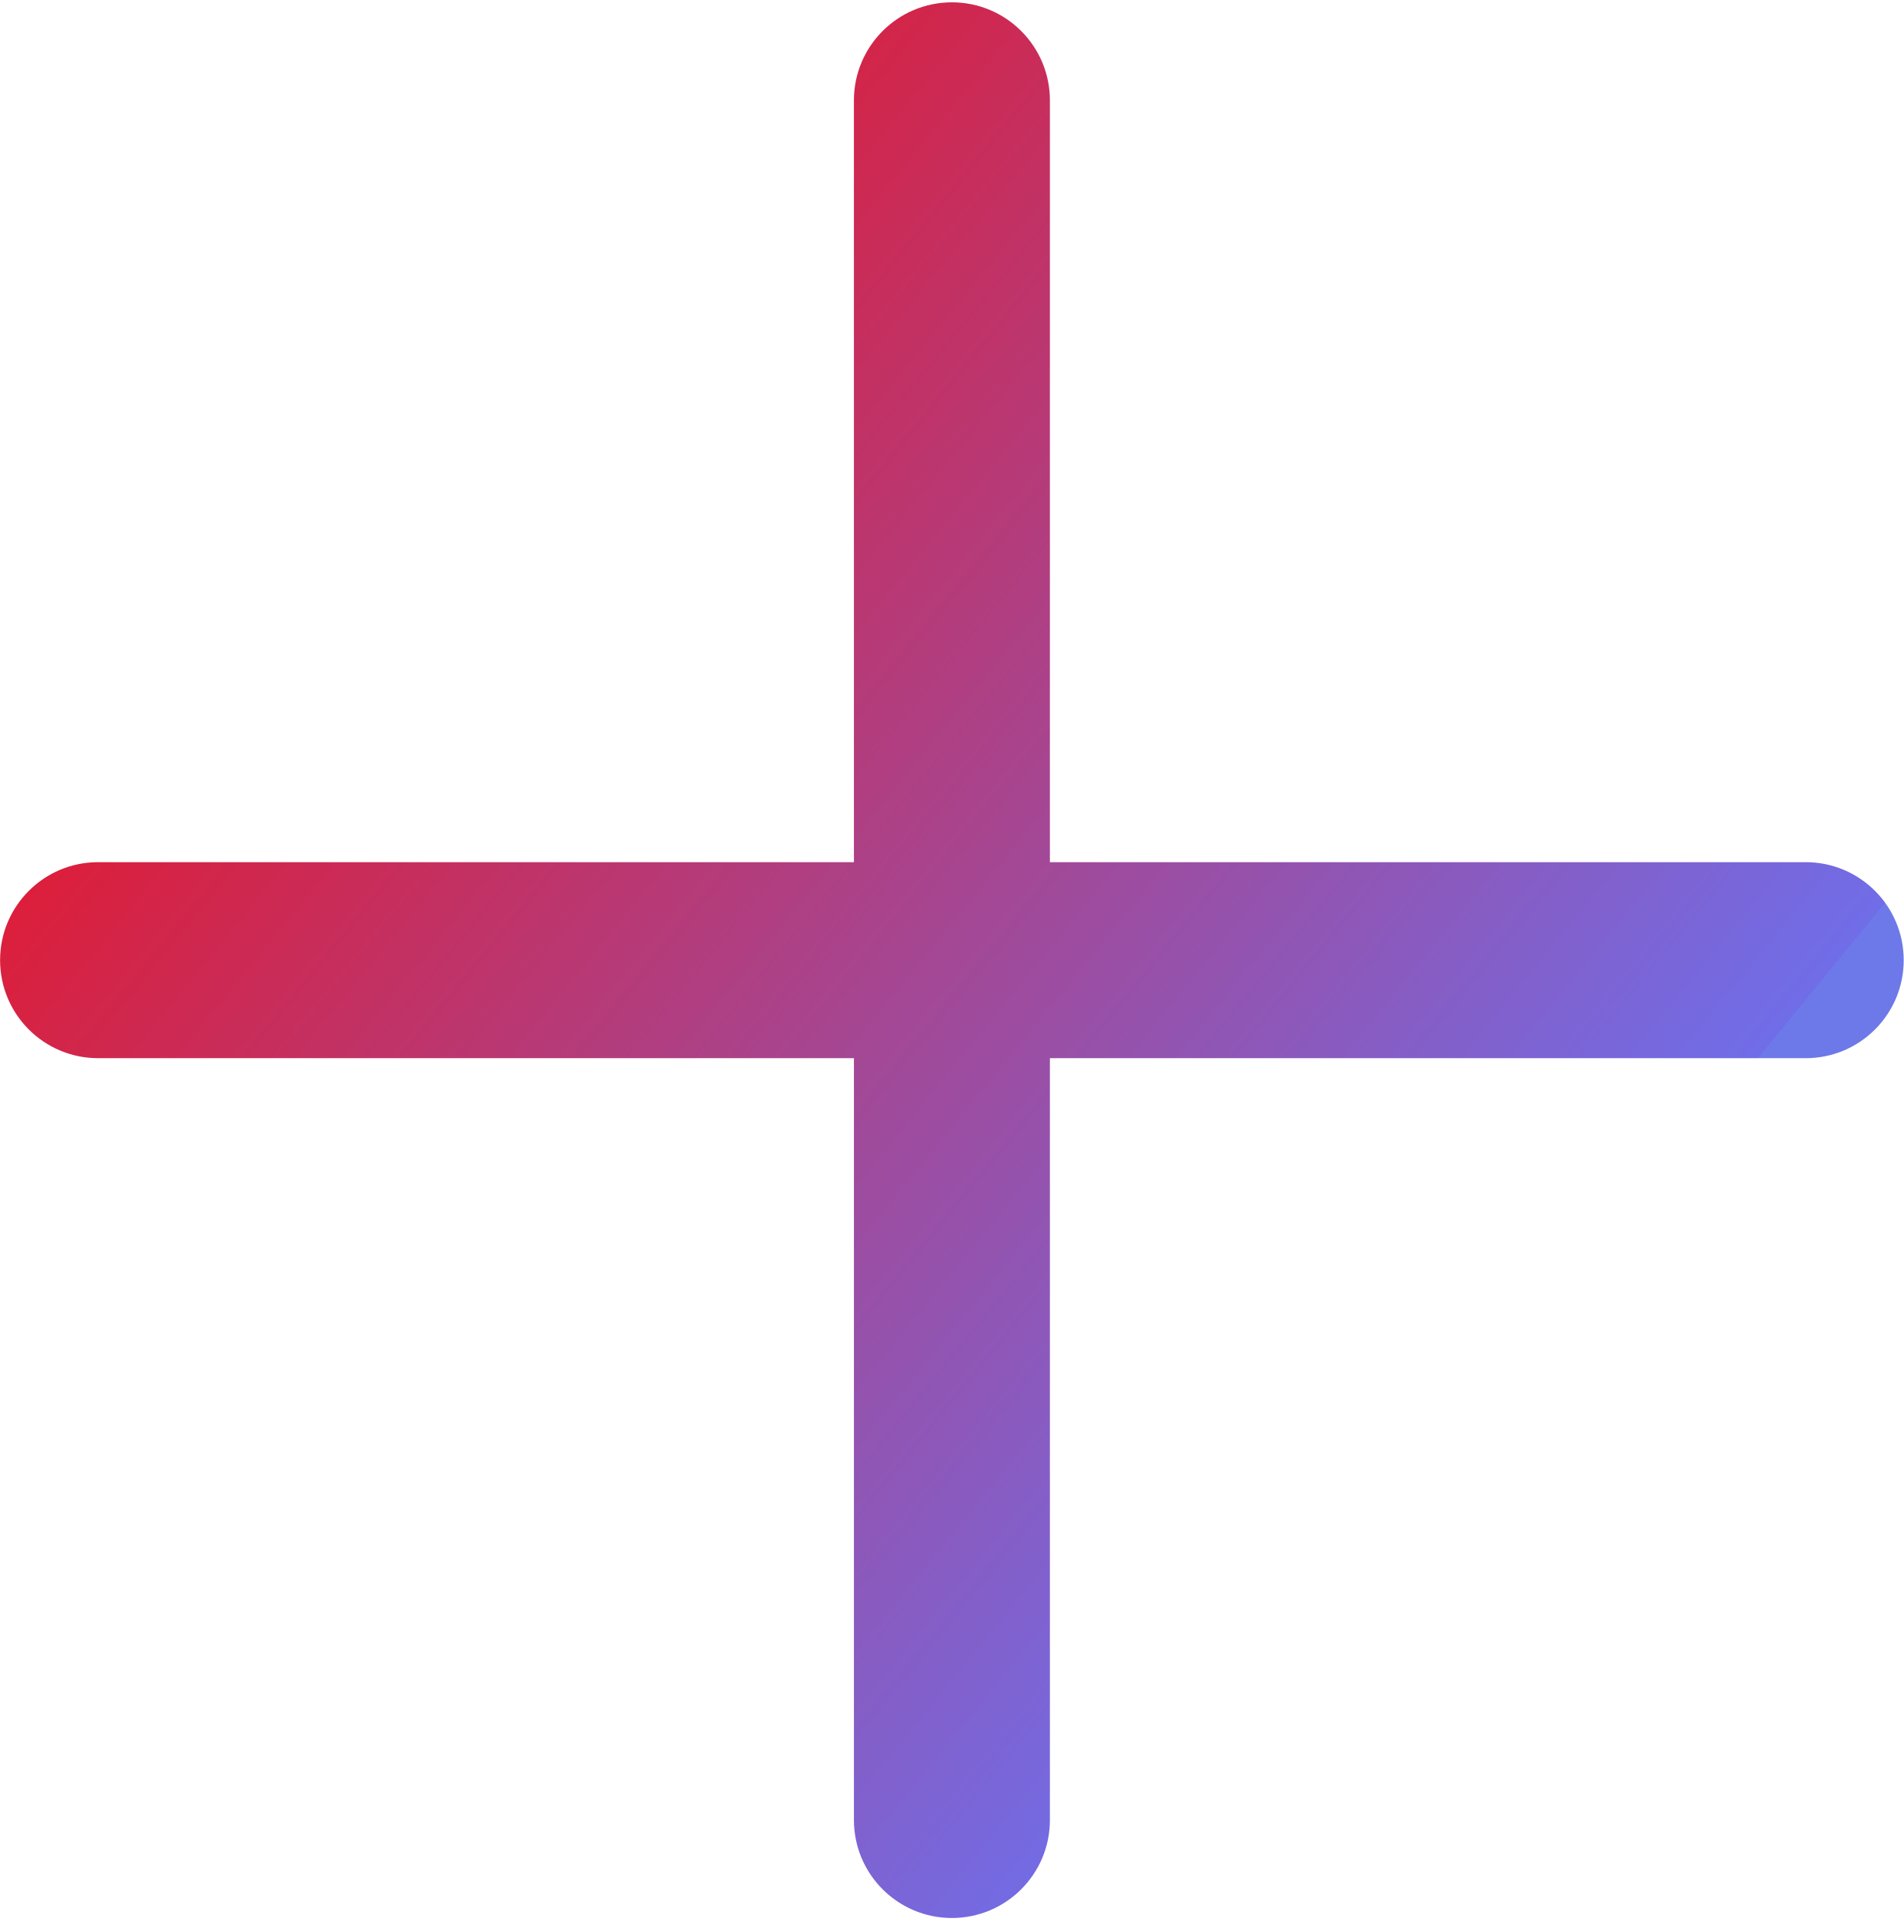
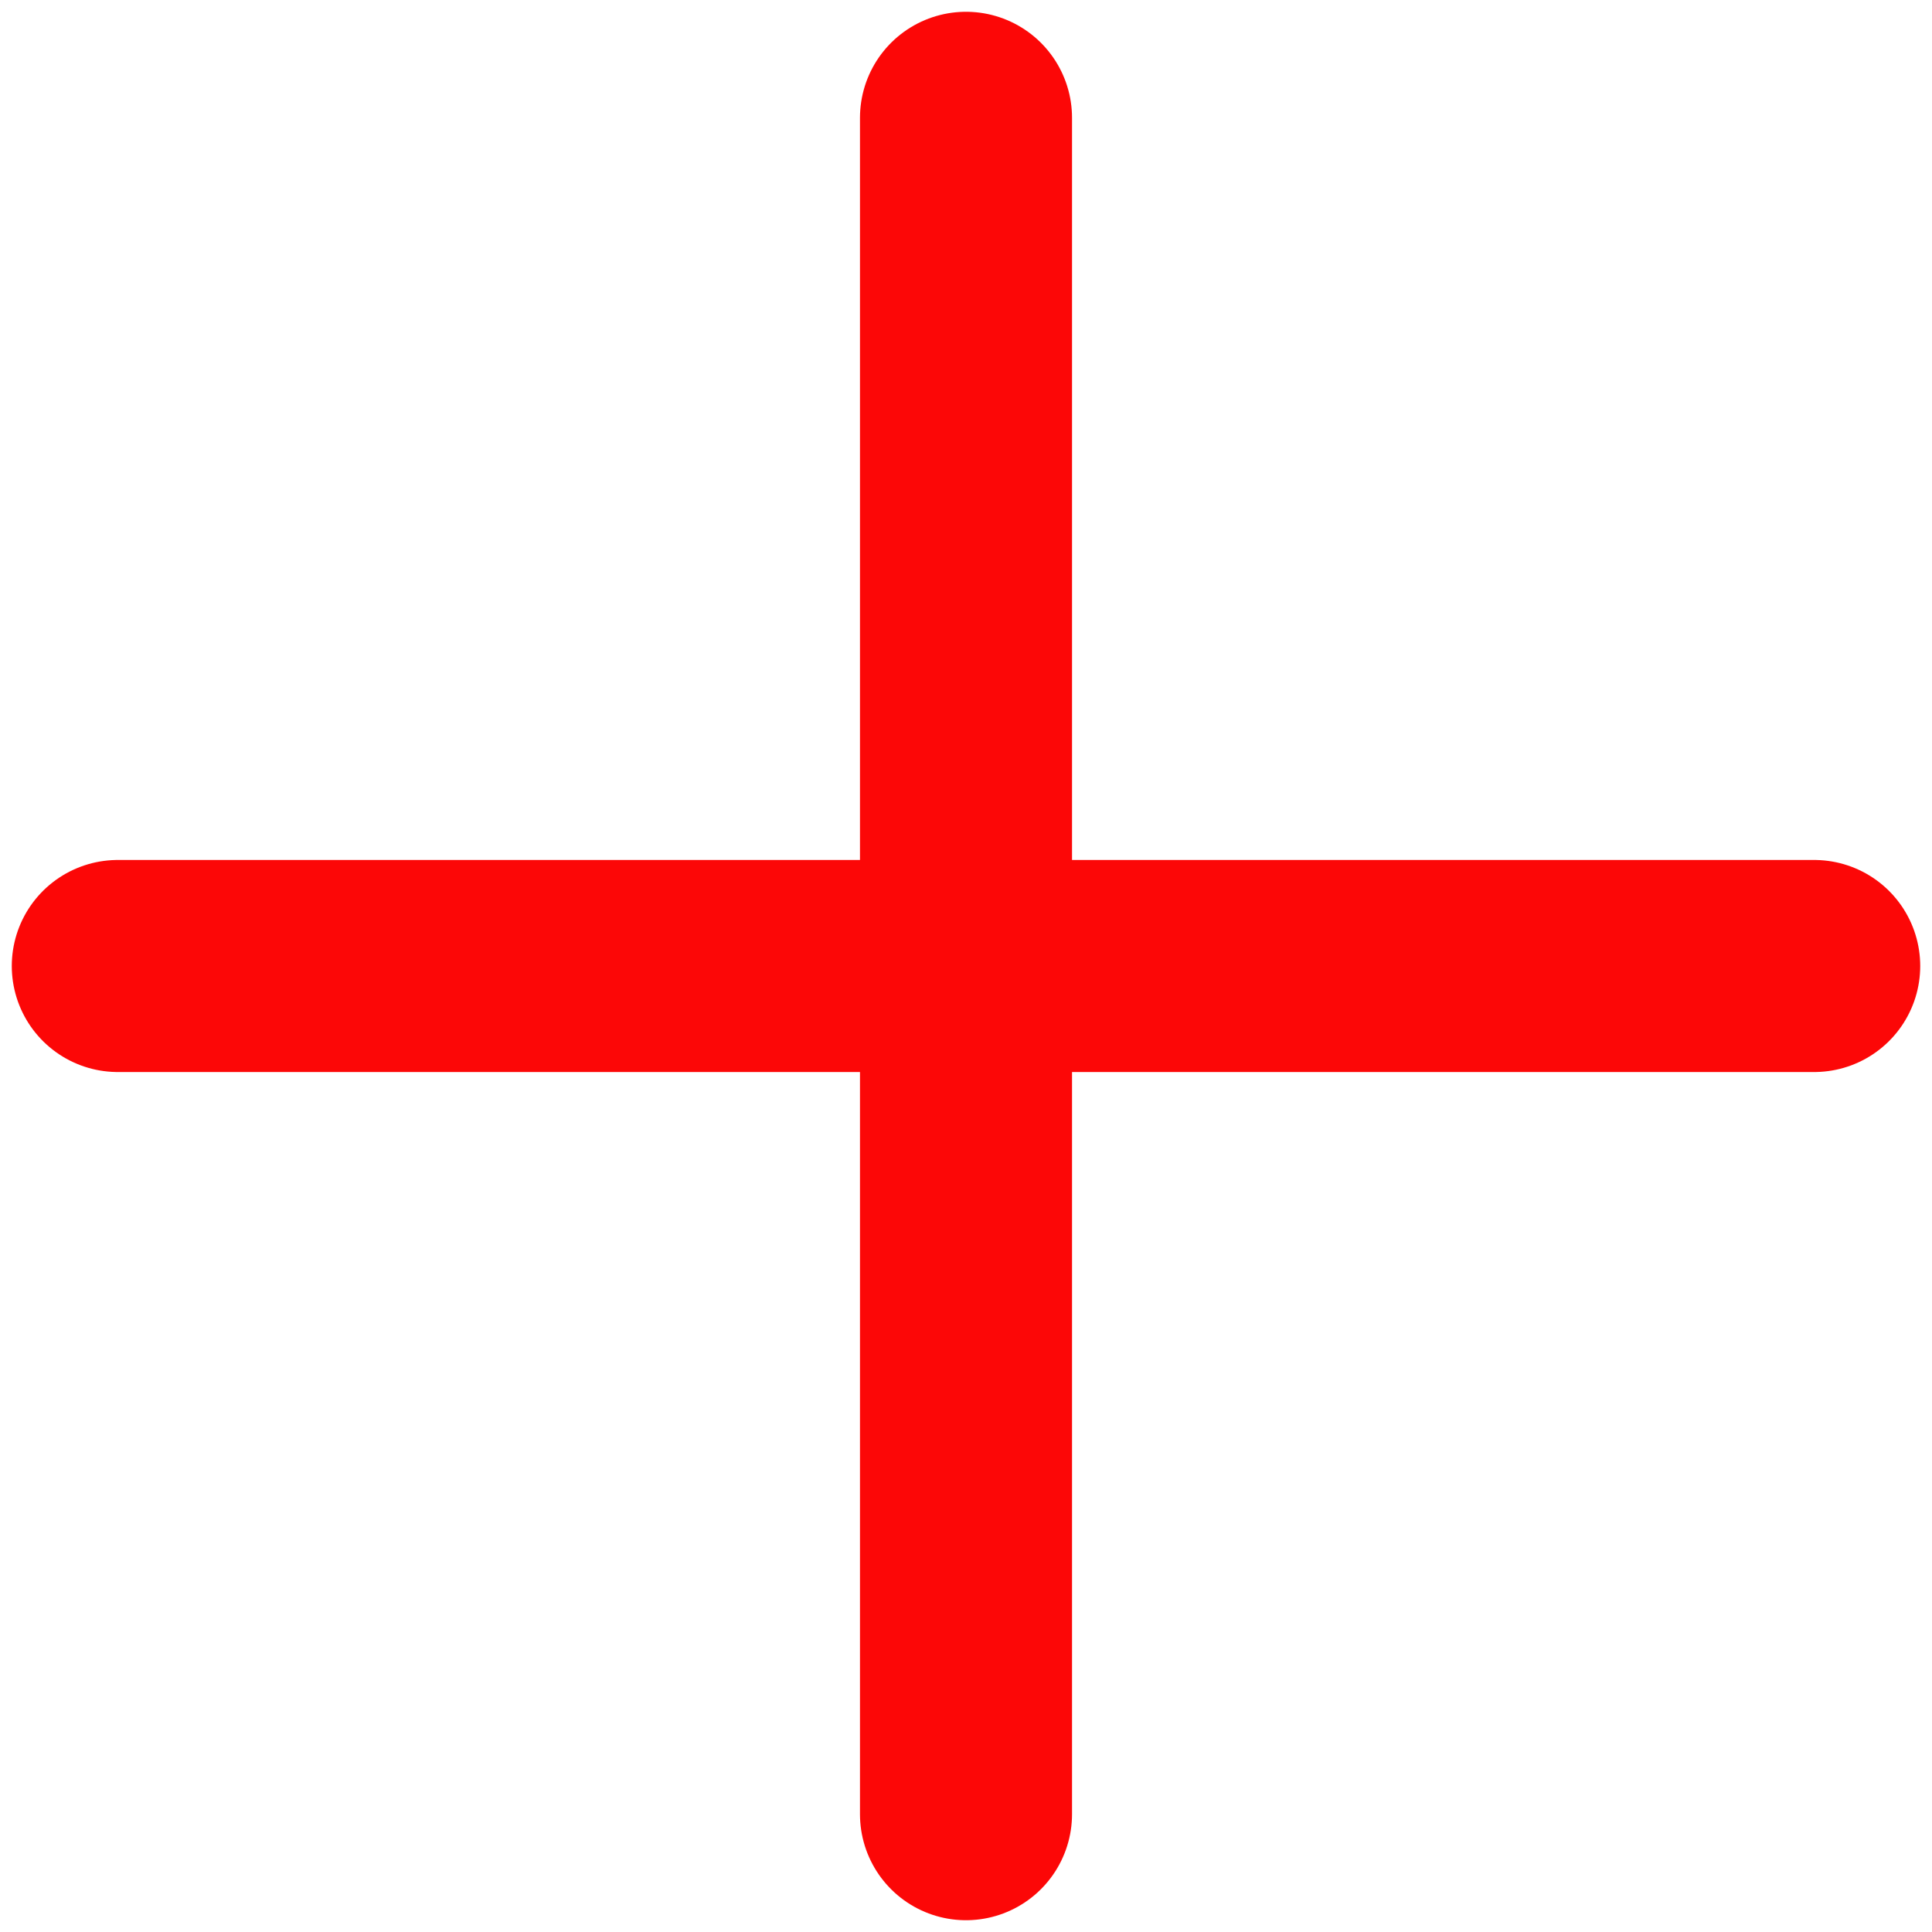
- <svg xmlns="http://www.w3.org/2000/svg" width="68" height="69" viewBox="0 0 68 69" fill="none">
-   <path d="M37.5 3.583C37.5 1.65 35.933 0.083 34 0.083C32.067 0.083 30.5 1.65 30.5 3.583H37.5ZM30.5 65C30.5 66.933 32.067 68.5 34 68.5C35.933 68.5 37.5 66.933 37.5 65H30.5ZM3.503 30.792C1.57 30.792 0.003 32.359 0.003 34.292C0.003 36.225 1.57 37.792 3.503 37.792V30.792ZM64.496 37.792C66.43 37.792 67.996 36.225 67.996 34.292C67.996 32.359 66.43 30.792 64.496 30.792V37.792ZM30.5 3.583V65H37.5V3.583H30.5ZM3.503 37.792H64.496V30.792H3.503V37.792Z" fill="url(#paint0_linear_143_214)" />
-   <defs>
-     <linearGradient id="paint0_linear_143_214" x1="-2.77065e-05" y1="8.5" x2="52" y2="51" gradientUnits="userSpaceOnUse">
-       <stop stop-color="#FC0707" />
-       <stop offset="1" stop-color="#706DE8" />
-       <stop offset="1" stop-color="#6D79E8" />
-     </linearGradient>
-   </defs>
+ <svg xmlns="http://www.w3.org/2000/svg" width="82" height="82" viewBox="0 0 82 82" fill="none">
+   <path d="M41 77V41M41 41V5M41 41H77M41 41H5" stroke="#FC0707" stroke-width="9" stroke-linecap="round" />
</svg>
